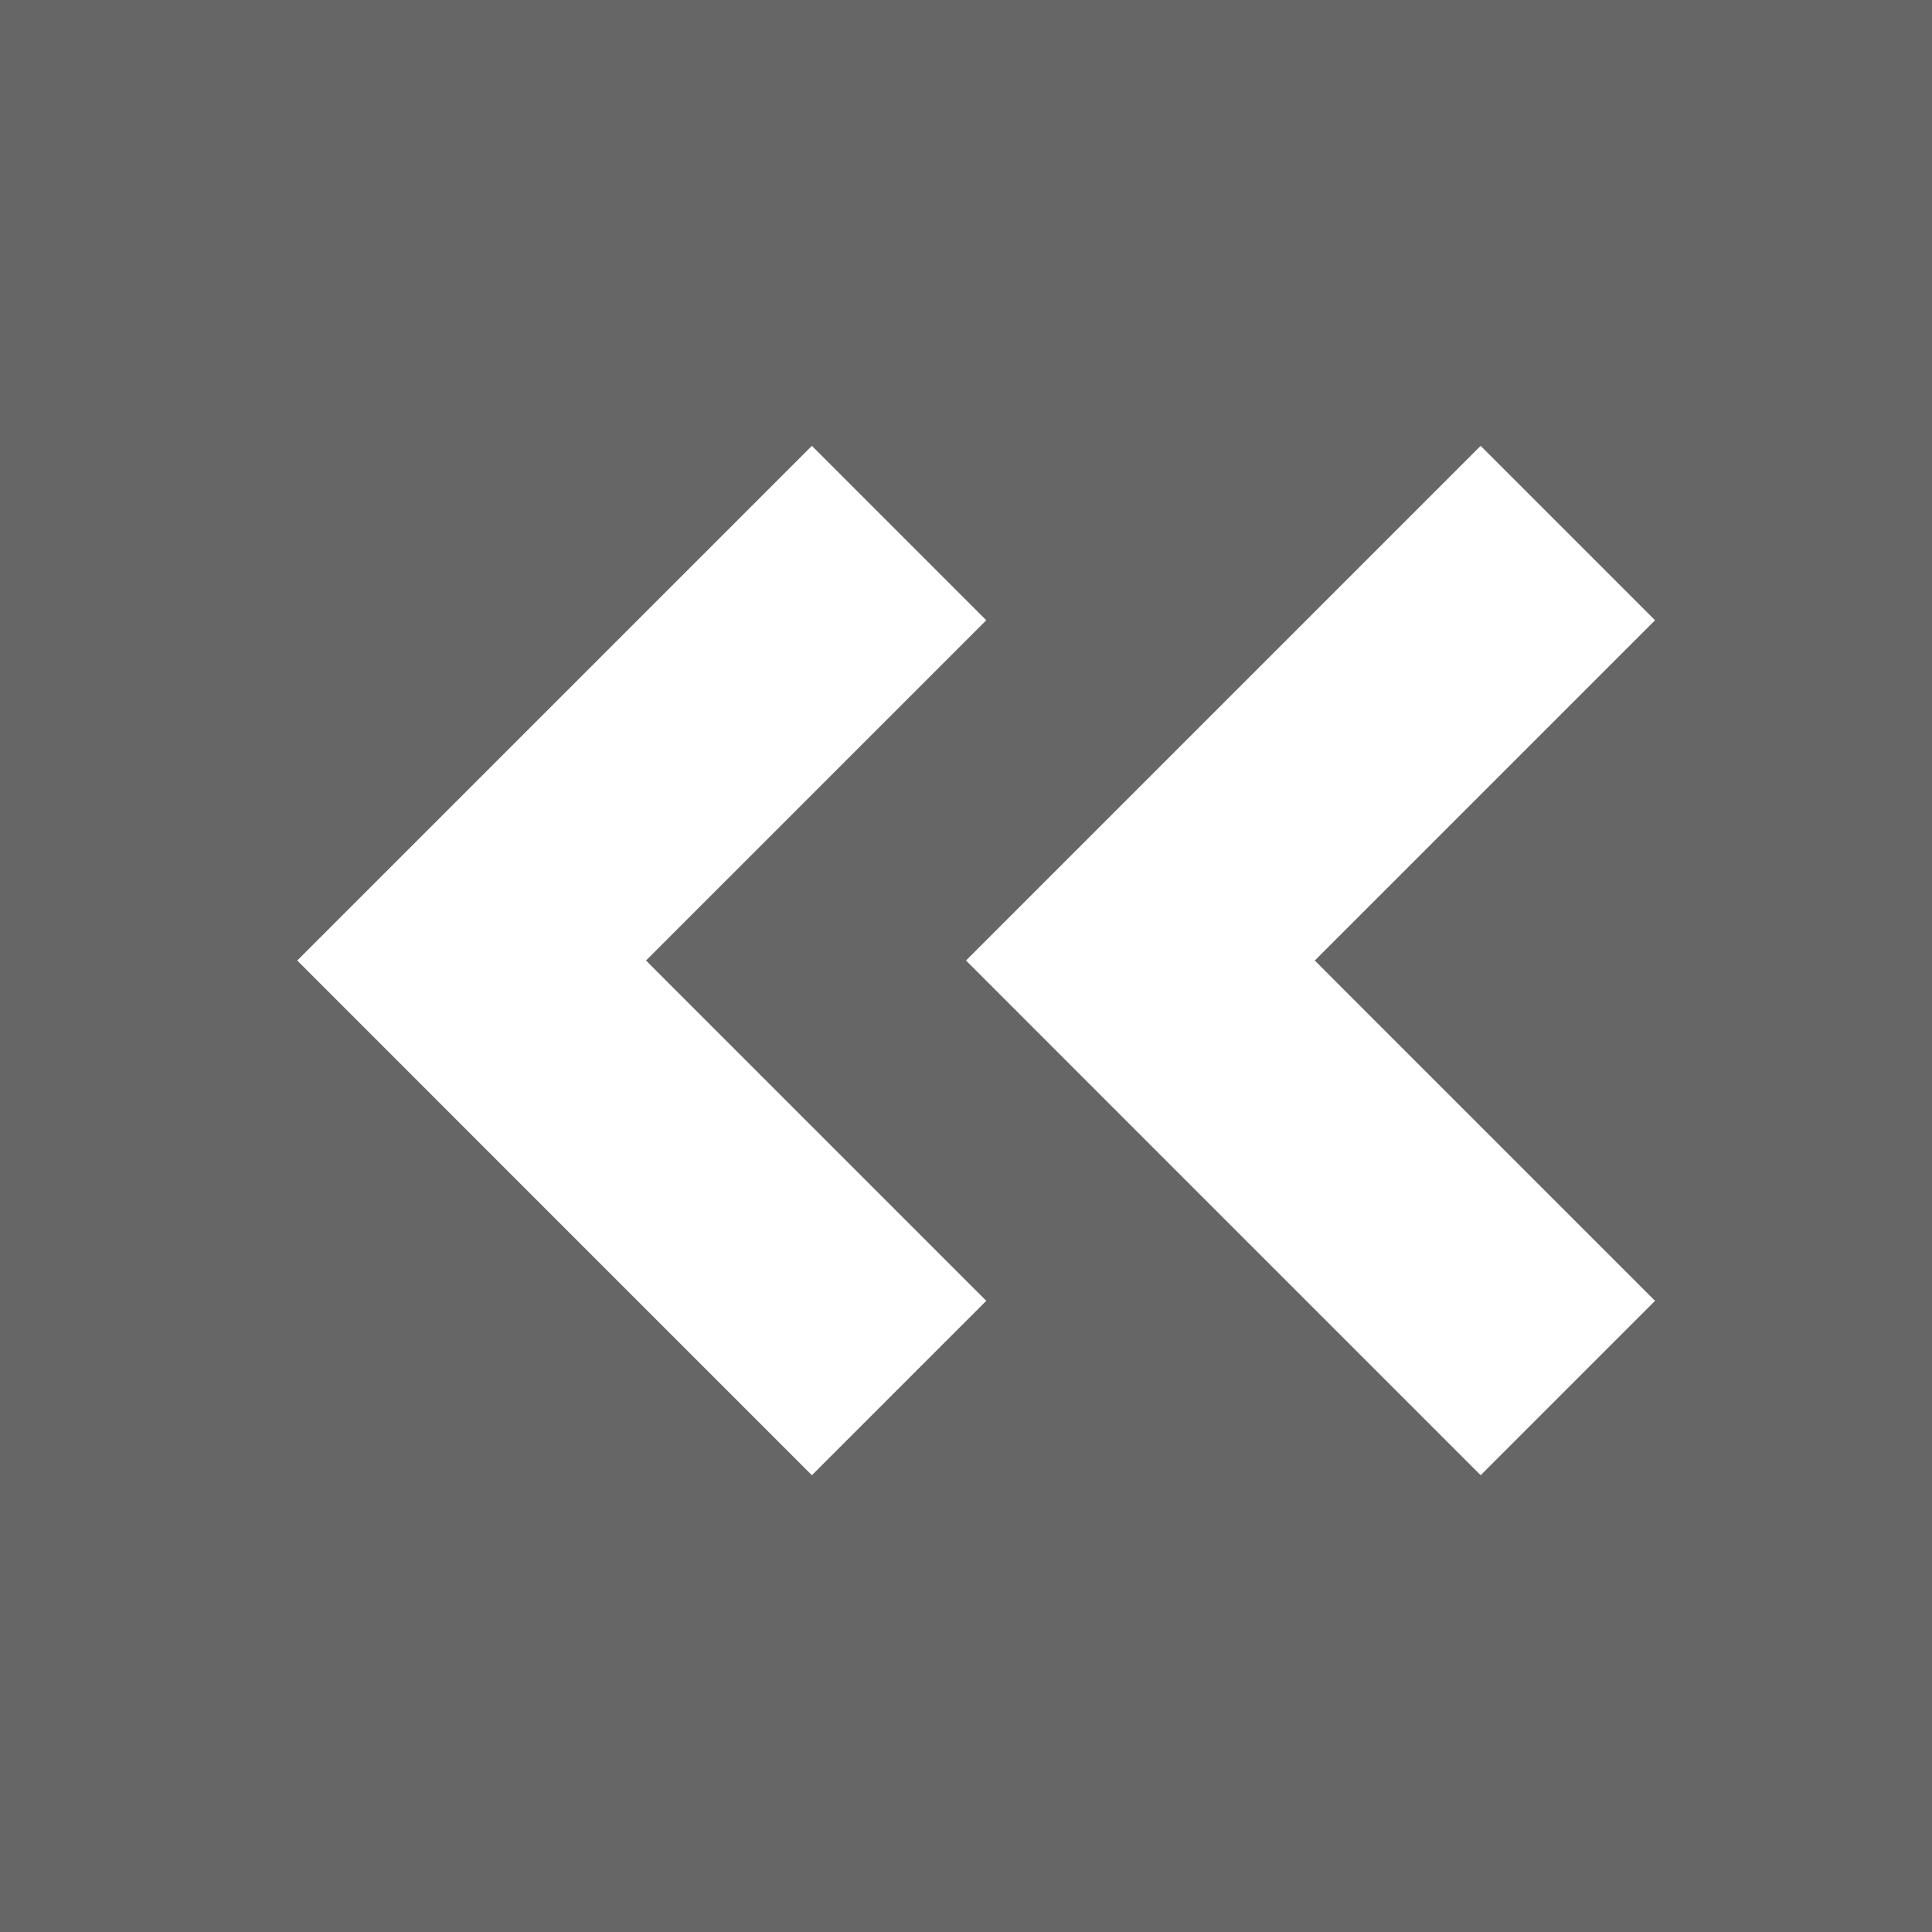
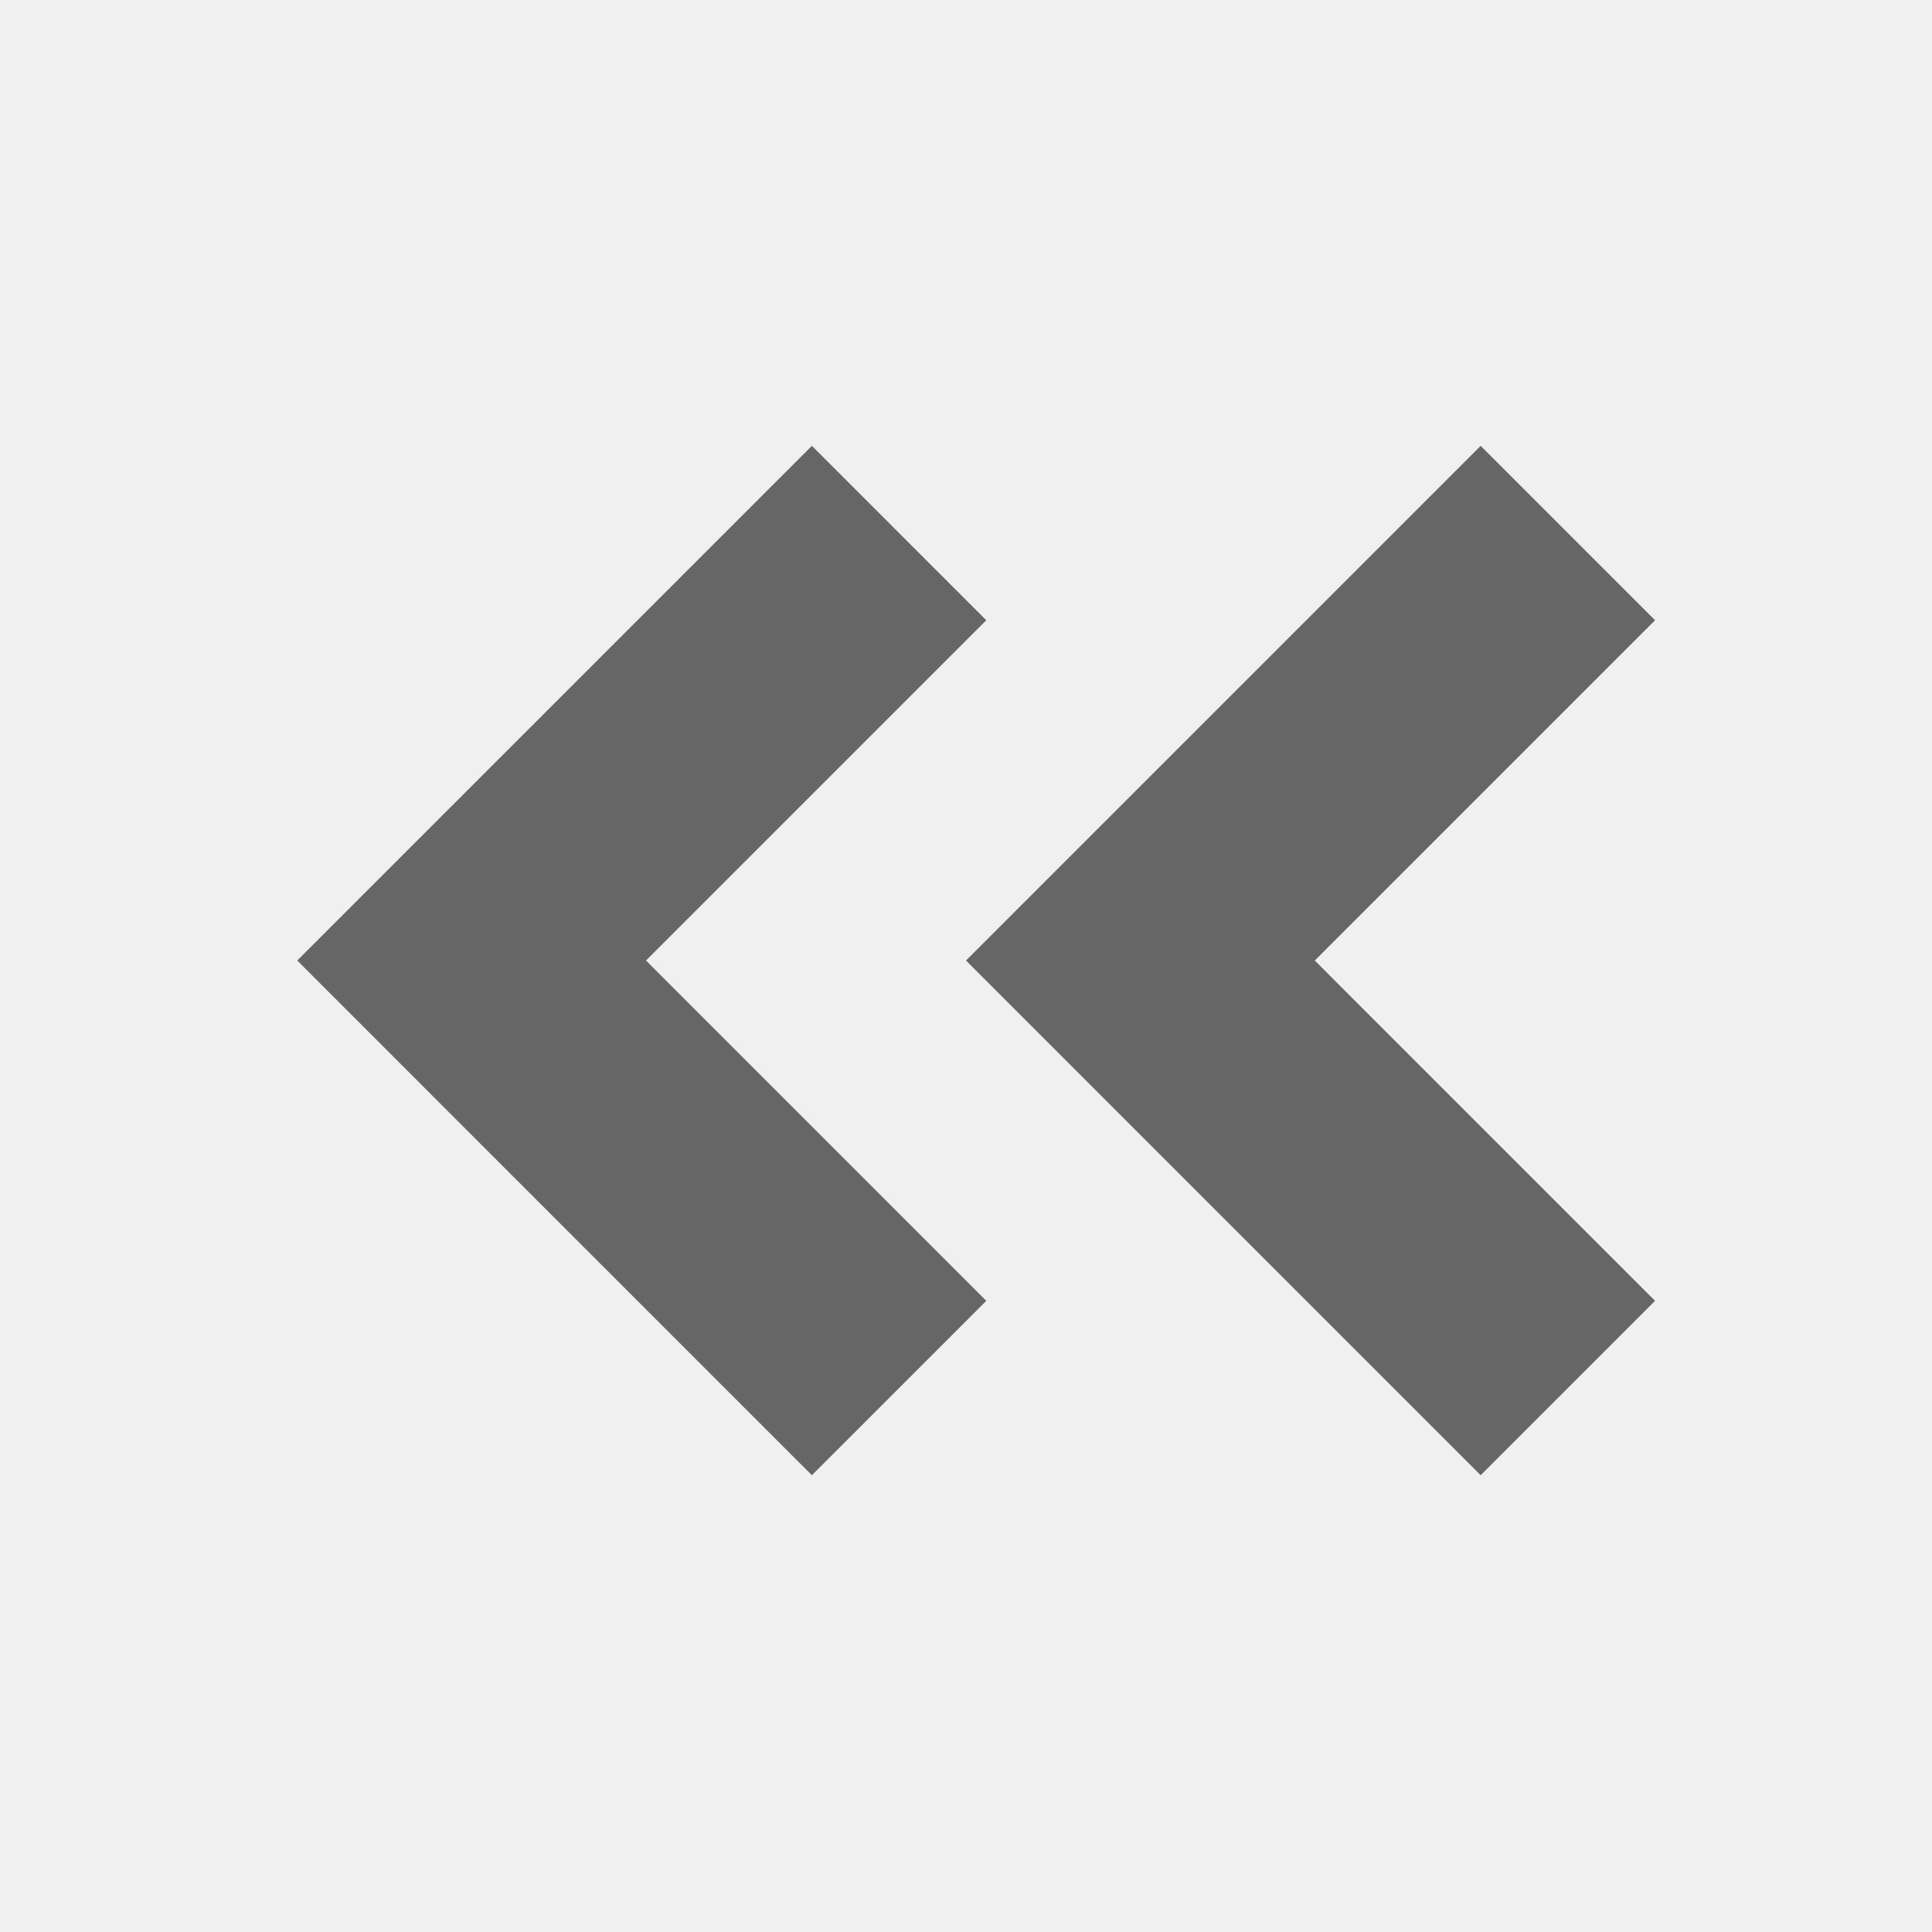
<svg xmlns="http://www.w3.org/2000/svg" width="26px" height="26px" viewBox="0 0 26 26" version="1.1">
  <defs />
  <g id="Styleguide" stroke="none" stroke-width="1" fill="none" fill-rule="evenodd">
    <g id="icoon-vorige">
-       <polygon id="Fill-1" fill="#666666" points="26 0 0 3.55271368e-15 3.55271368e-15 26 26 26" />
-       <polygon id="Fill-2" fill="#FFFFFF" points="6.653 15.58 10.926 19.853 13.273 17.506 9 13.233 8.694 12.926 9 12.62 13.273 8.347 10.926 6 6.653 10.273 4 12.926" />
-       <polygon id="Fill-3" fill="#FFFFFF" points="15.653 15.58 19.926 19.853 22.273 17.506 18 13.233 17.694 12.926 18 12.62 22.273 8.347 19.926 6 15.653 10.273 13 12.926" />
+       <polygon id="Fill-2" fill="#666666" points="6.653 15.58 10.926 19.853 13.273 17.506 9 13.233 8.694 12.926 9 12.62 13.273 8.347 10.926 6 6.653 10.273 4 12.926" />
+       <polygon id="Fill-3" fill="#666666" points="15.653 15.58 19.926 19.853 22.273 17.506 18 13.233 17.694 12.926 18 12.62 22.273 8.347 19.926 6 15.653 10.273 13 12.926" />
    </g>
  </g>
</svg>
